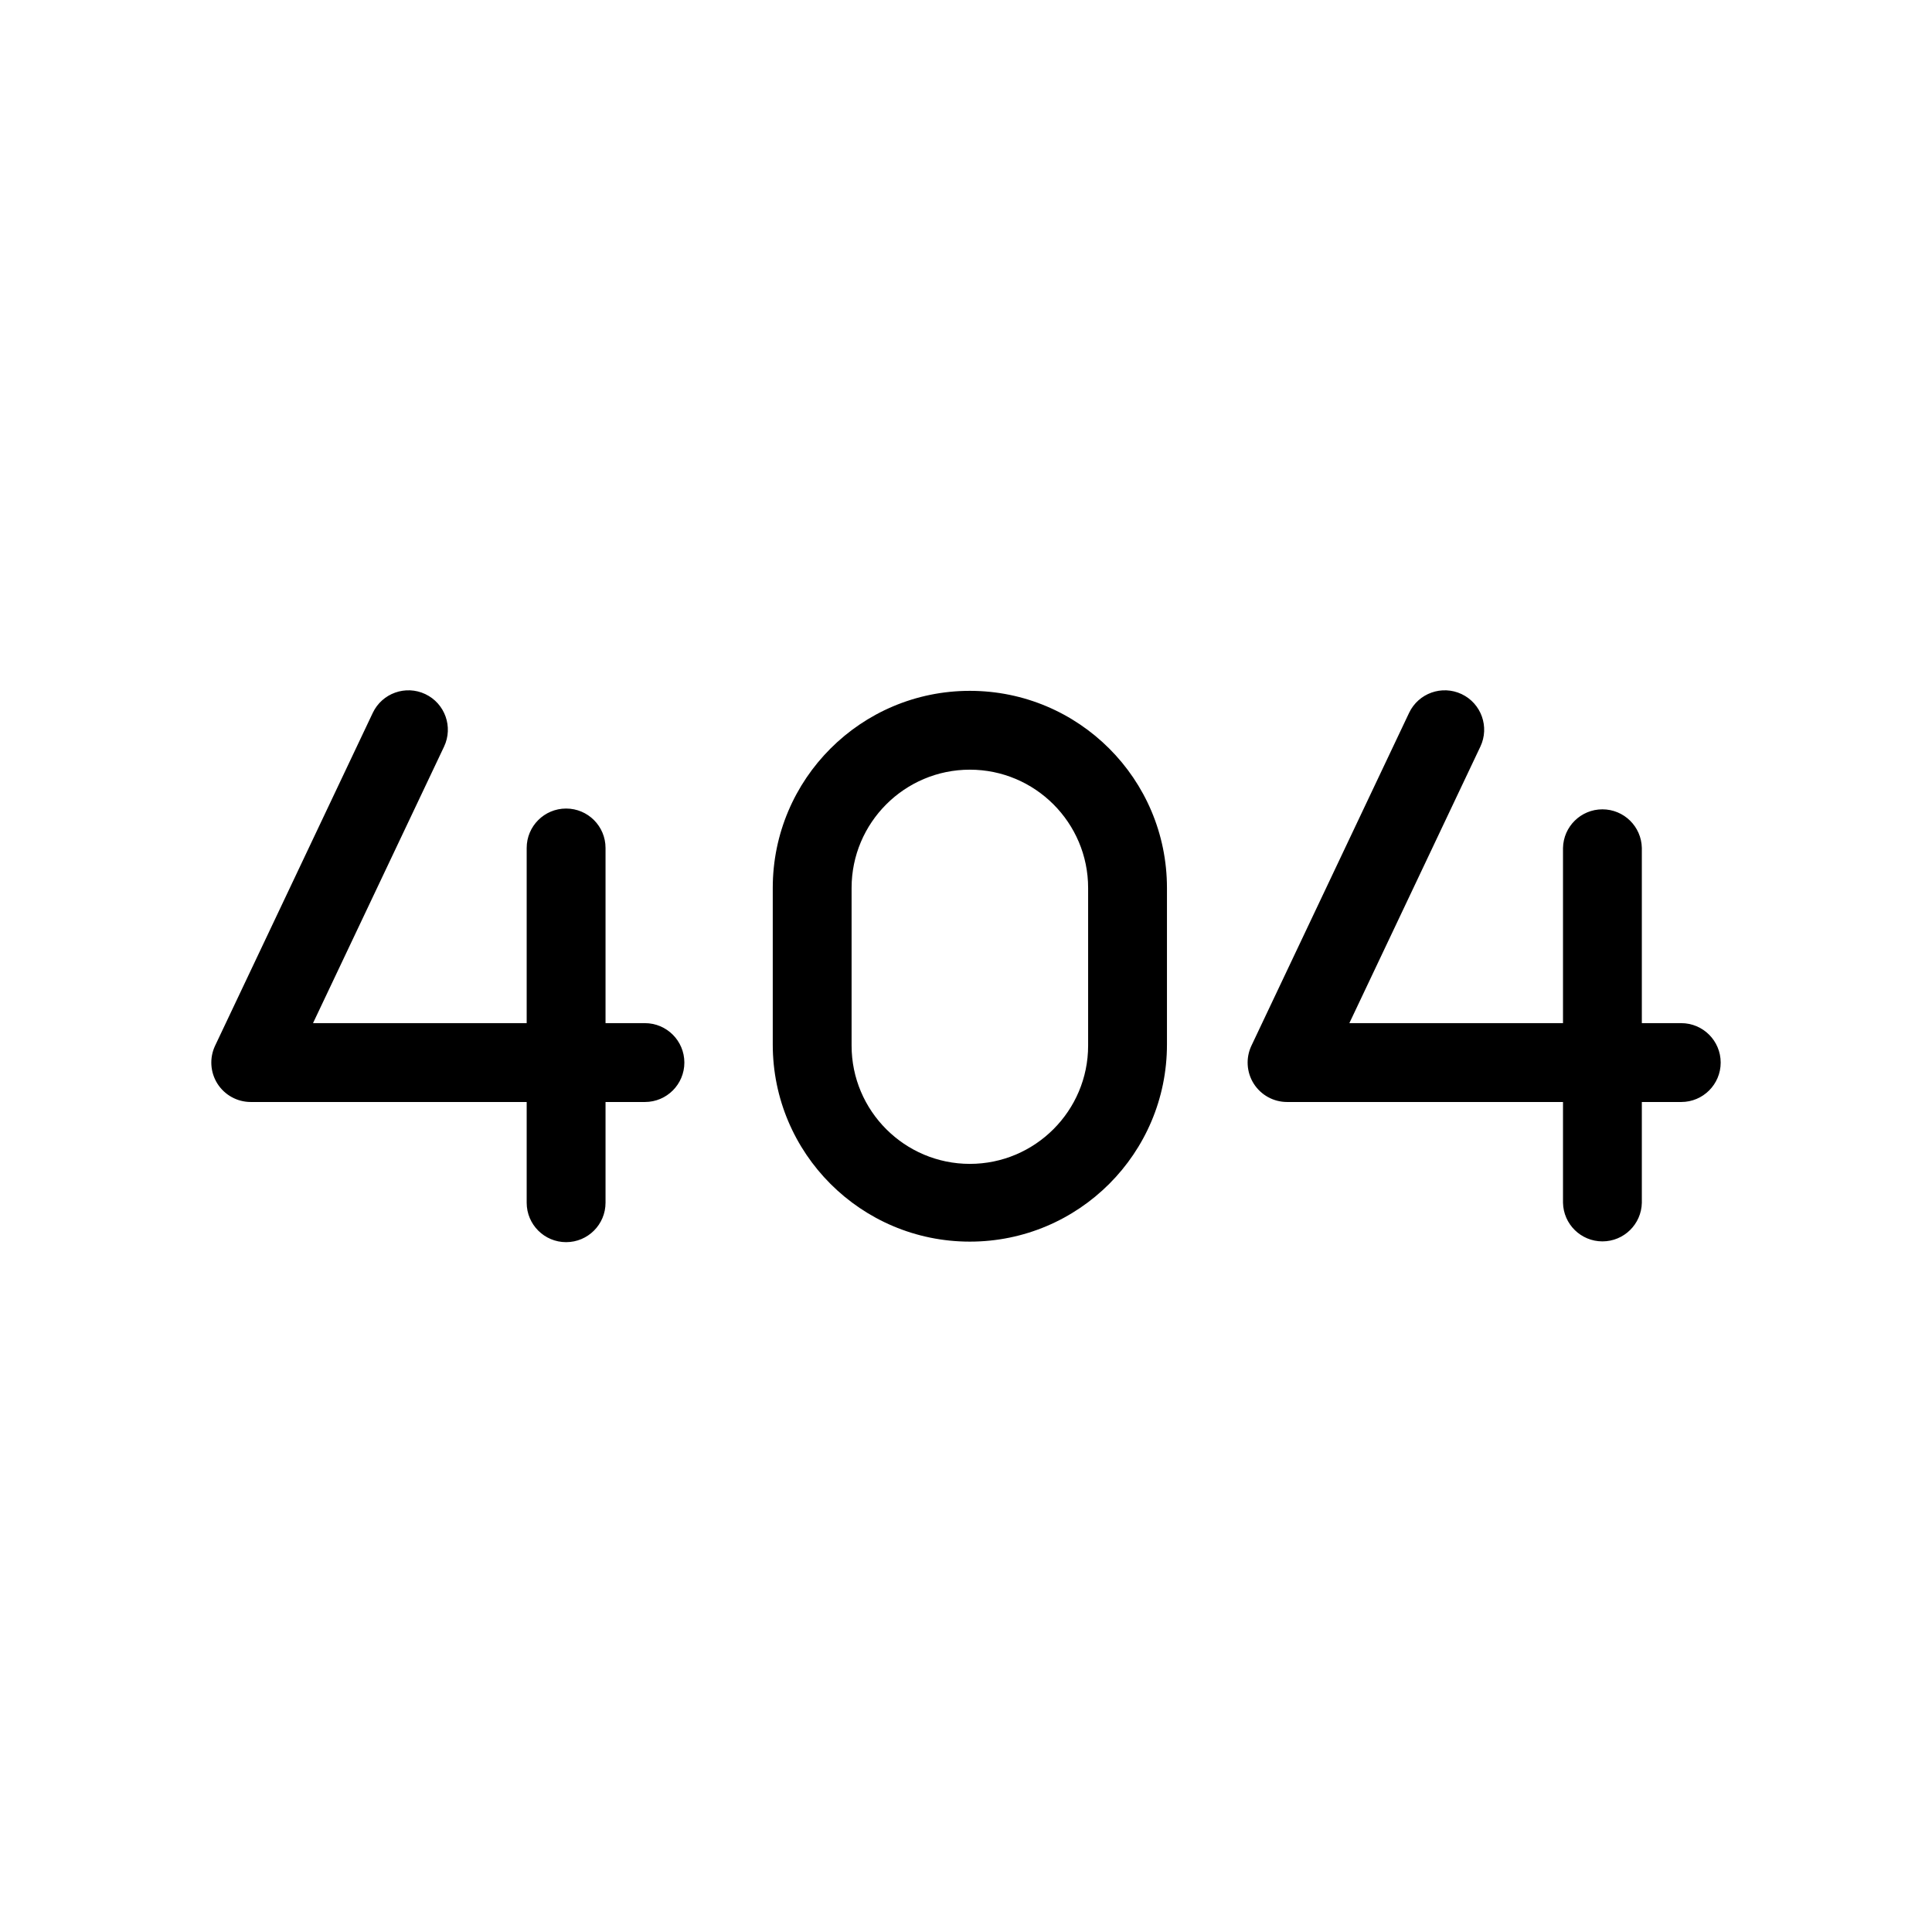
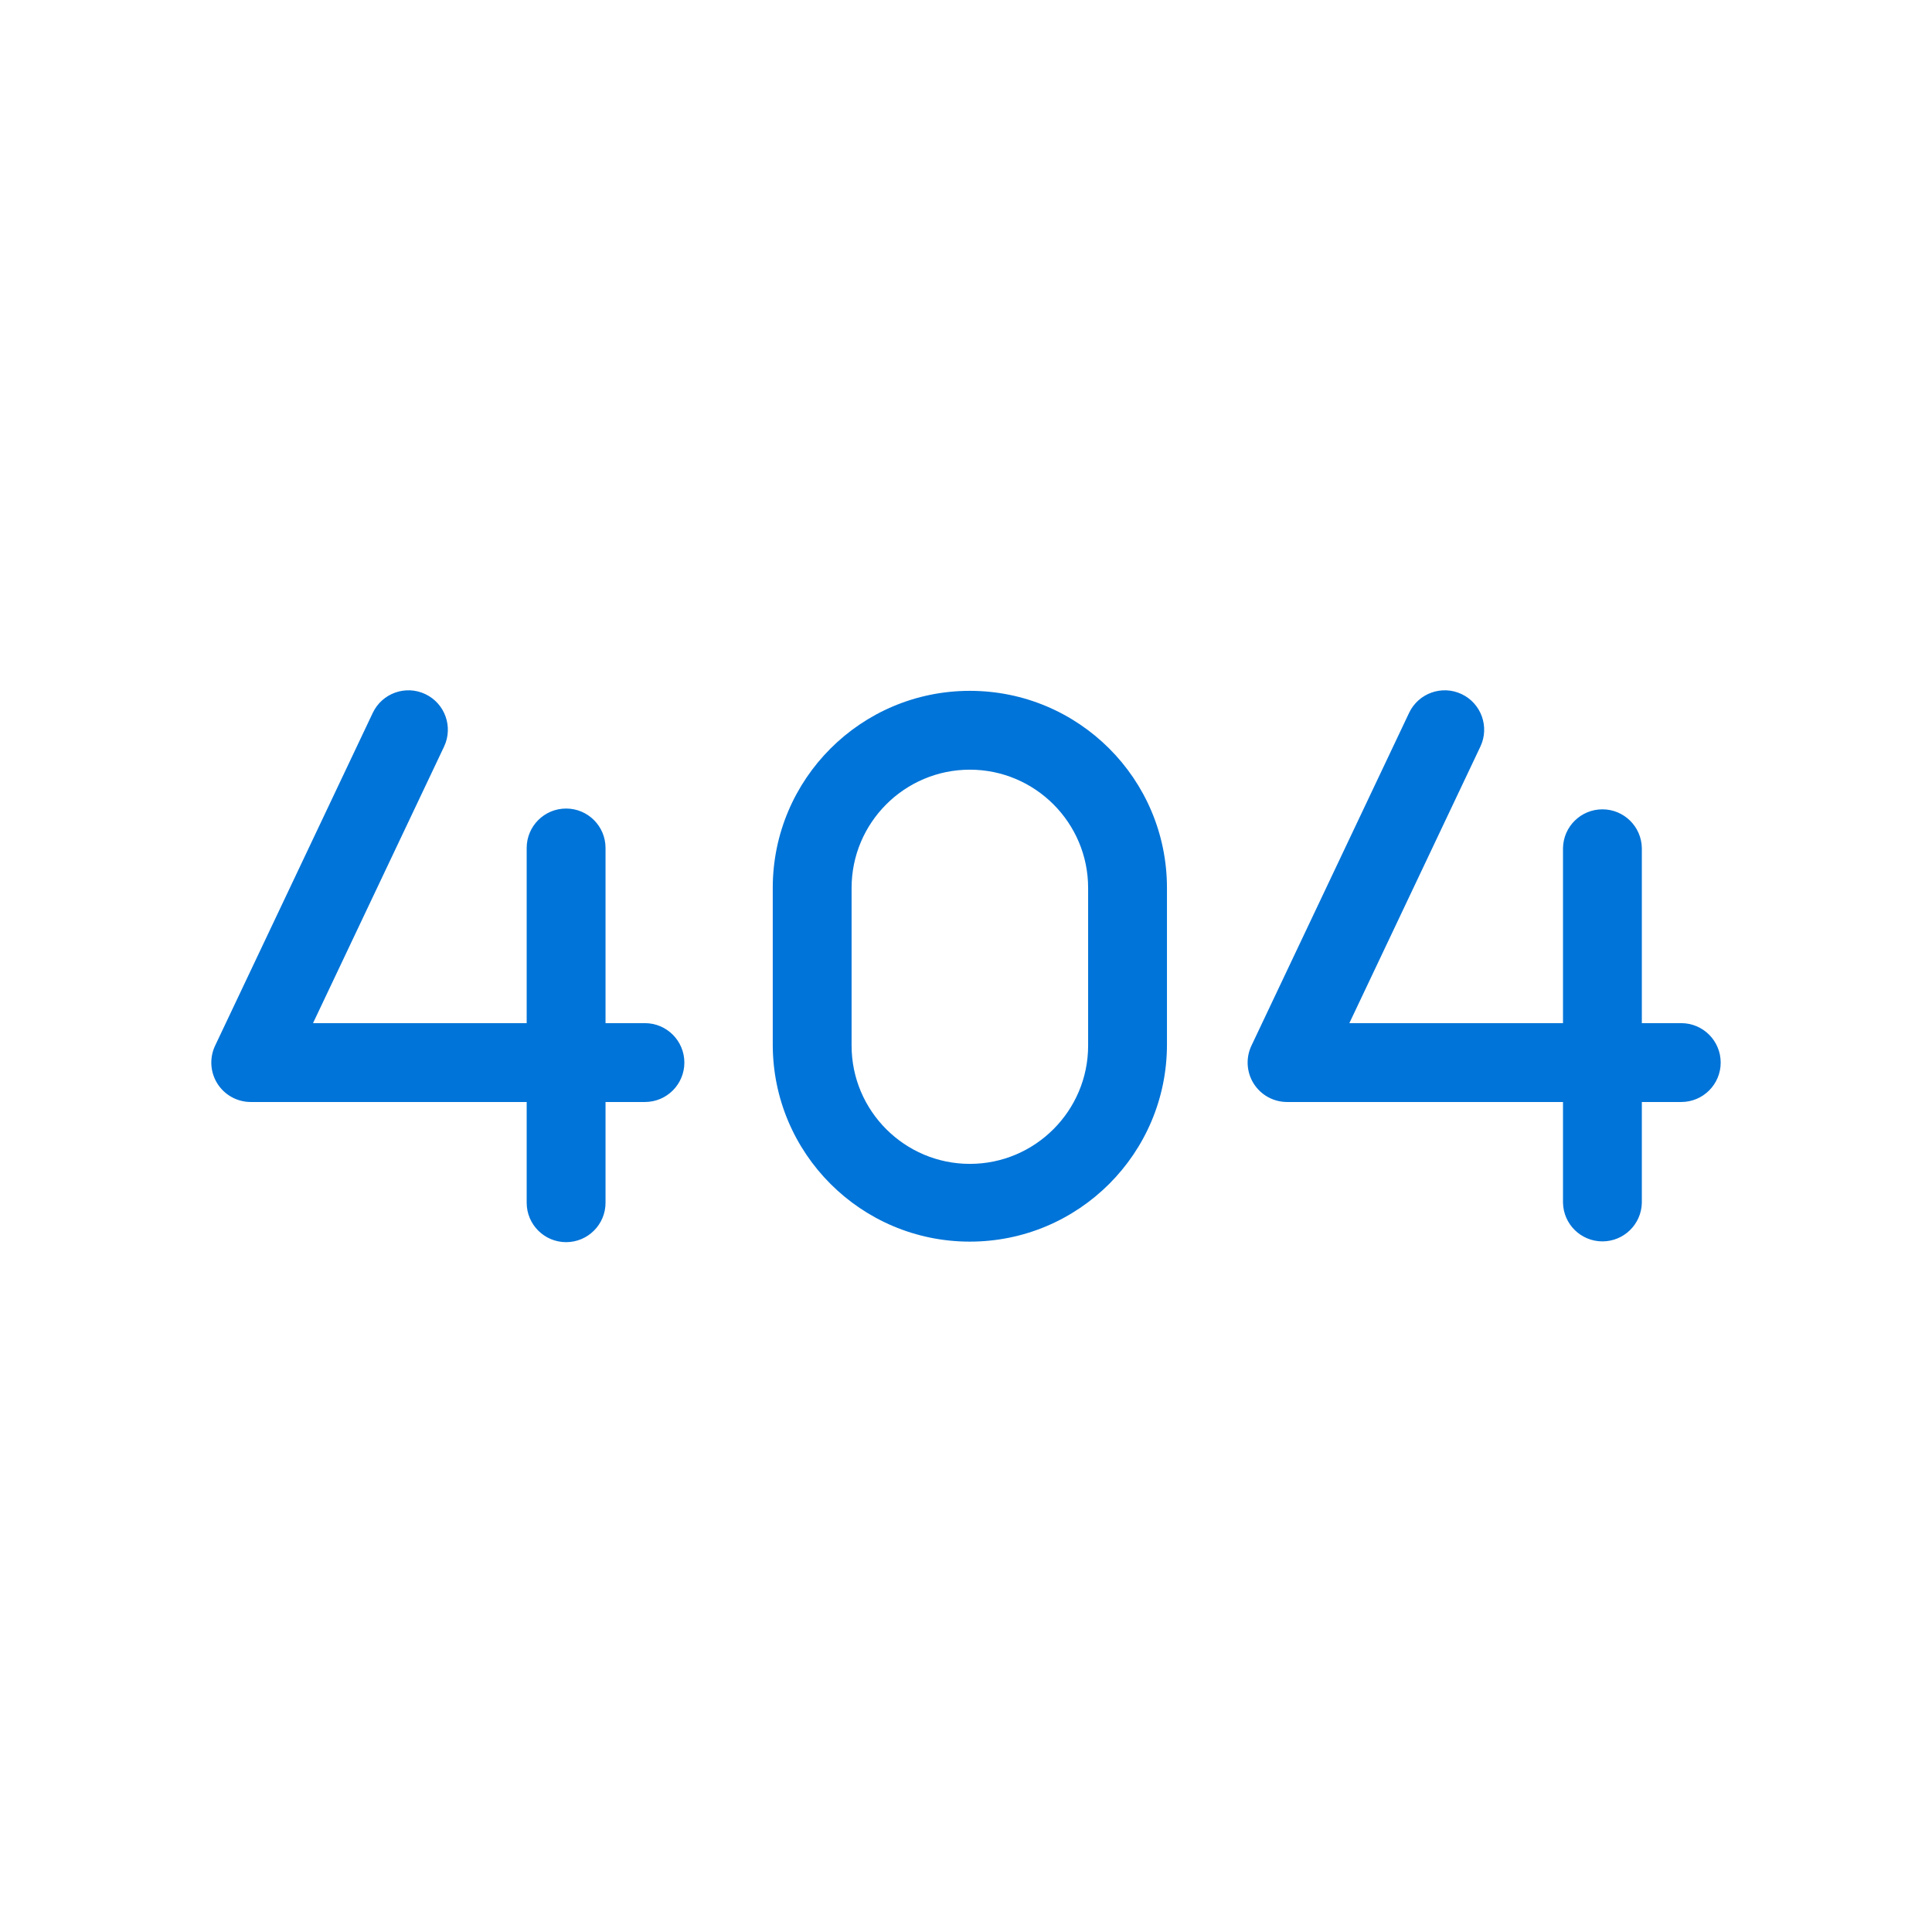
- <svg xmlns="http://www.w3.org/2000/svg" aria-hidden="true" width="128" height="128">
-   <path d="M64.255 45.77c-7.212 0-13.058 5.846-13.058 13.059v10.373c0 7.212 5.846 13.059 13.058 13.059 7.213 0 13.059-5.847 13.059-13.059V58.828c0-7.215-5.844-13.058-13.059-13.058zm7.836 23.505c0 4.32-3.515 7.835-7.836 7.835-4.32 0-7.835-3.515-7.835-7.835V58.828c0-4.321 3.515-7.835 7.835-7.835 4.321 0 7.836 3.514 7.836 7.835zM114 70.398a2.612 2.612 0 01-2.612 2.612h-2.612v6.674a2.612 2.612 0 01-5.223 0V73.01H85.271a2.616 2.616 0 01-2.208-1.215 2.615 2.615 0 01-.153-2.515l10.447-22.053a2.615 2.615 0 013.48-1.241 2.613 2.613 0 011.241 3.48l-8.68 18.32h14.155V56.181a2.612 2.612 0 015.223 0v11.605h2.612A2.614 2.614 0 01114 70.398zm-68.659 0a2.612 2.612 0 01-2.612 2.612h-2.611v6.674a2.612 2.612 0 01-5.224 0V73.01H16.612a2.616 2.616 0 01-2.208-1.216 2.615 2.615 0 01-.153-2.514l10.447-22.053a2.616 2.616 0 013.48-1.241 2.613 2.613 0 011.242 3.48l-8.682 18.32h14.156V56.18a2.612 2.612 0 015.224 0v11.606h2.611a2.614 2.614 0 012.612 2.612z" />
+ <svg xmlns="http://www.w3.org/2000/svg" aria-hidden="true" width="128" height="128" version="1.1" id="svg1">
+   <defs id="defs1" />
+   <path d="M64.255 45.77c-7.212 0-13.058 5.846-13.058 13.059v10.373c0 7.212 5.846 13.059 13.058 13.059 7.213 0 13.059-5.847 13.059-13.059V58.828c0-7.215-5.844-13.058-13.059-13.058zm7.836 23.505c0 4.32-3.515 7.835-7.836 7.835-4.32 0-7.835-3.515-7.835-7.835V58.828c0-4.321 3.515-7.835 7.835-7.835 4.321 0 7.836 3.514 7.836 7.835zM114 70.398a2.612 2.612 0 01-2.612 2.612h-2.612v6.674a2.612 2.612 0 01-5.223 0V73.01H85.271a2.616 2.616 0 01-2.208-1.215 2.615 2.615 0 01-.153-2.515l10.447-22.053a2.615 2.615 0 013.48-1.241 2.613 2.613 0 011.241 3.48l-8.68 18.32h14.155V56.181a2.612 2.612 0 015.223 0v11.605h2.612A2.614 2.614 0 01114 70.398zm-68.659 0a2.612 2.612 0 01-2.612 2.612h-2.611v6.674a2.612 2.612 0 01-5.224 0V73.01H16.612a2.616 2.616 0 01-2.208-1.216 2.615 2.615 0 01-.153-2.514l10.447-22.053a2.616 2.616 0 013.48-1.241 2.613 2.613 0 011.242 3.48l-8.682 18.32h14.156V56.18a2.612 2.612 0 015.224 0v11.606h2.611a2.614 2.614 0 012.612 2.612z" id="path1" style="fill:#0074d8;fill-opacity:1" />
</svg>
